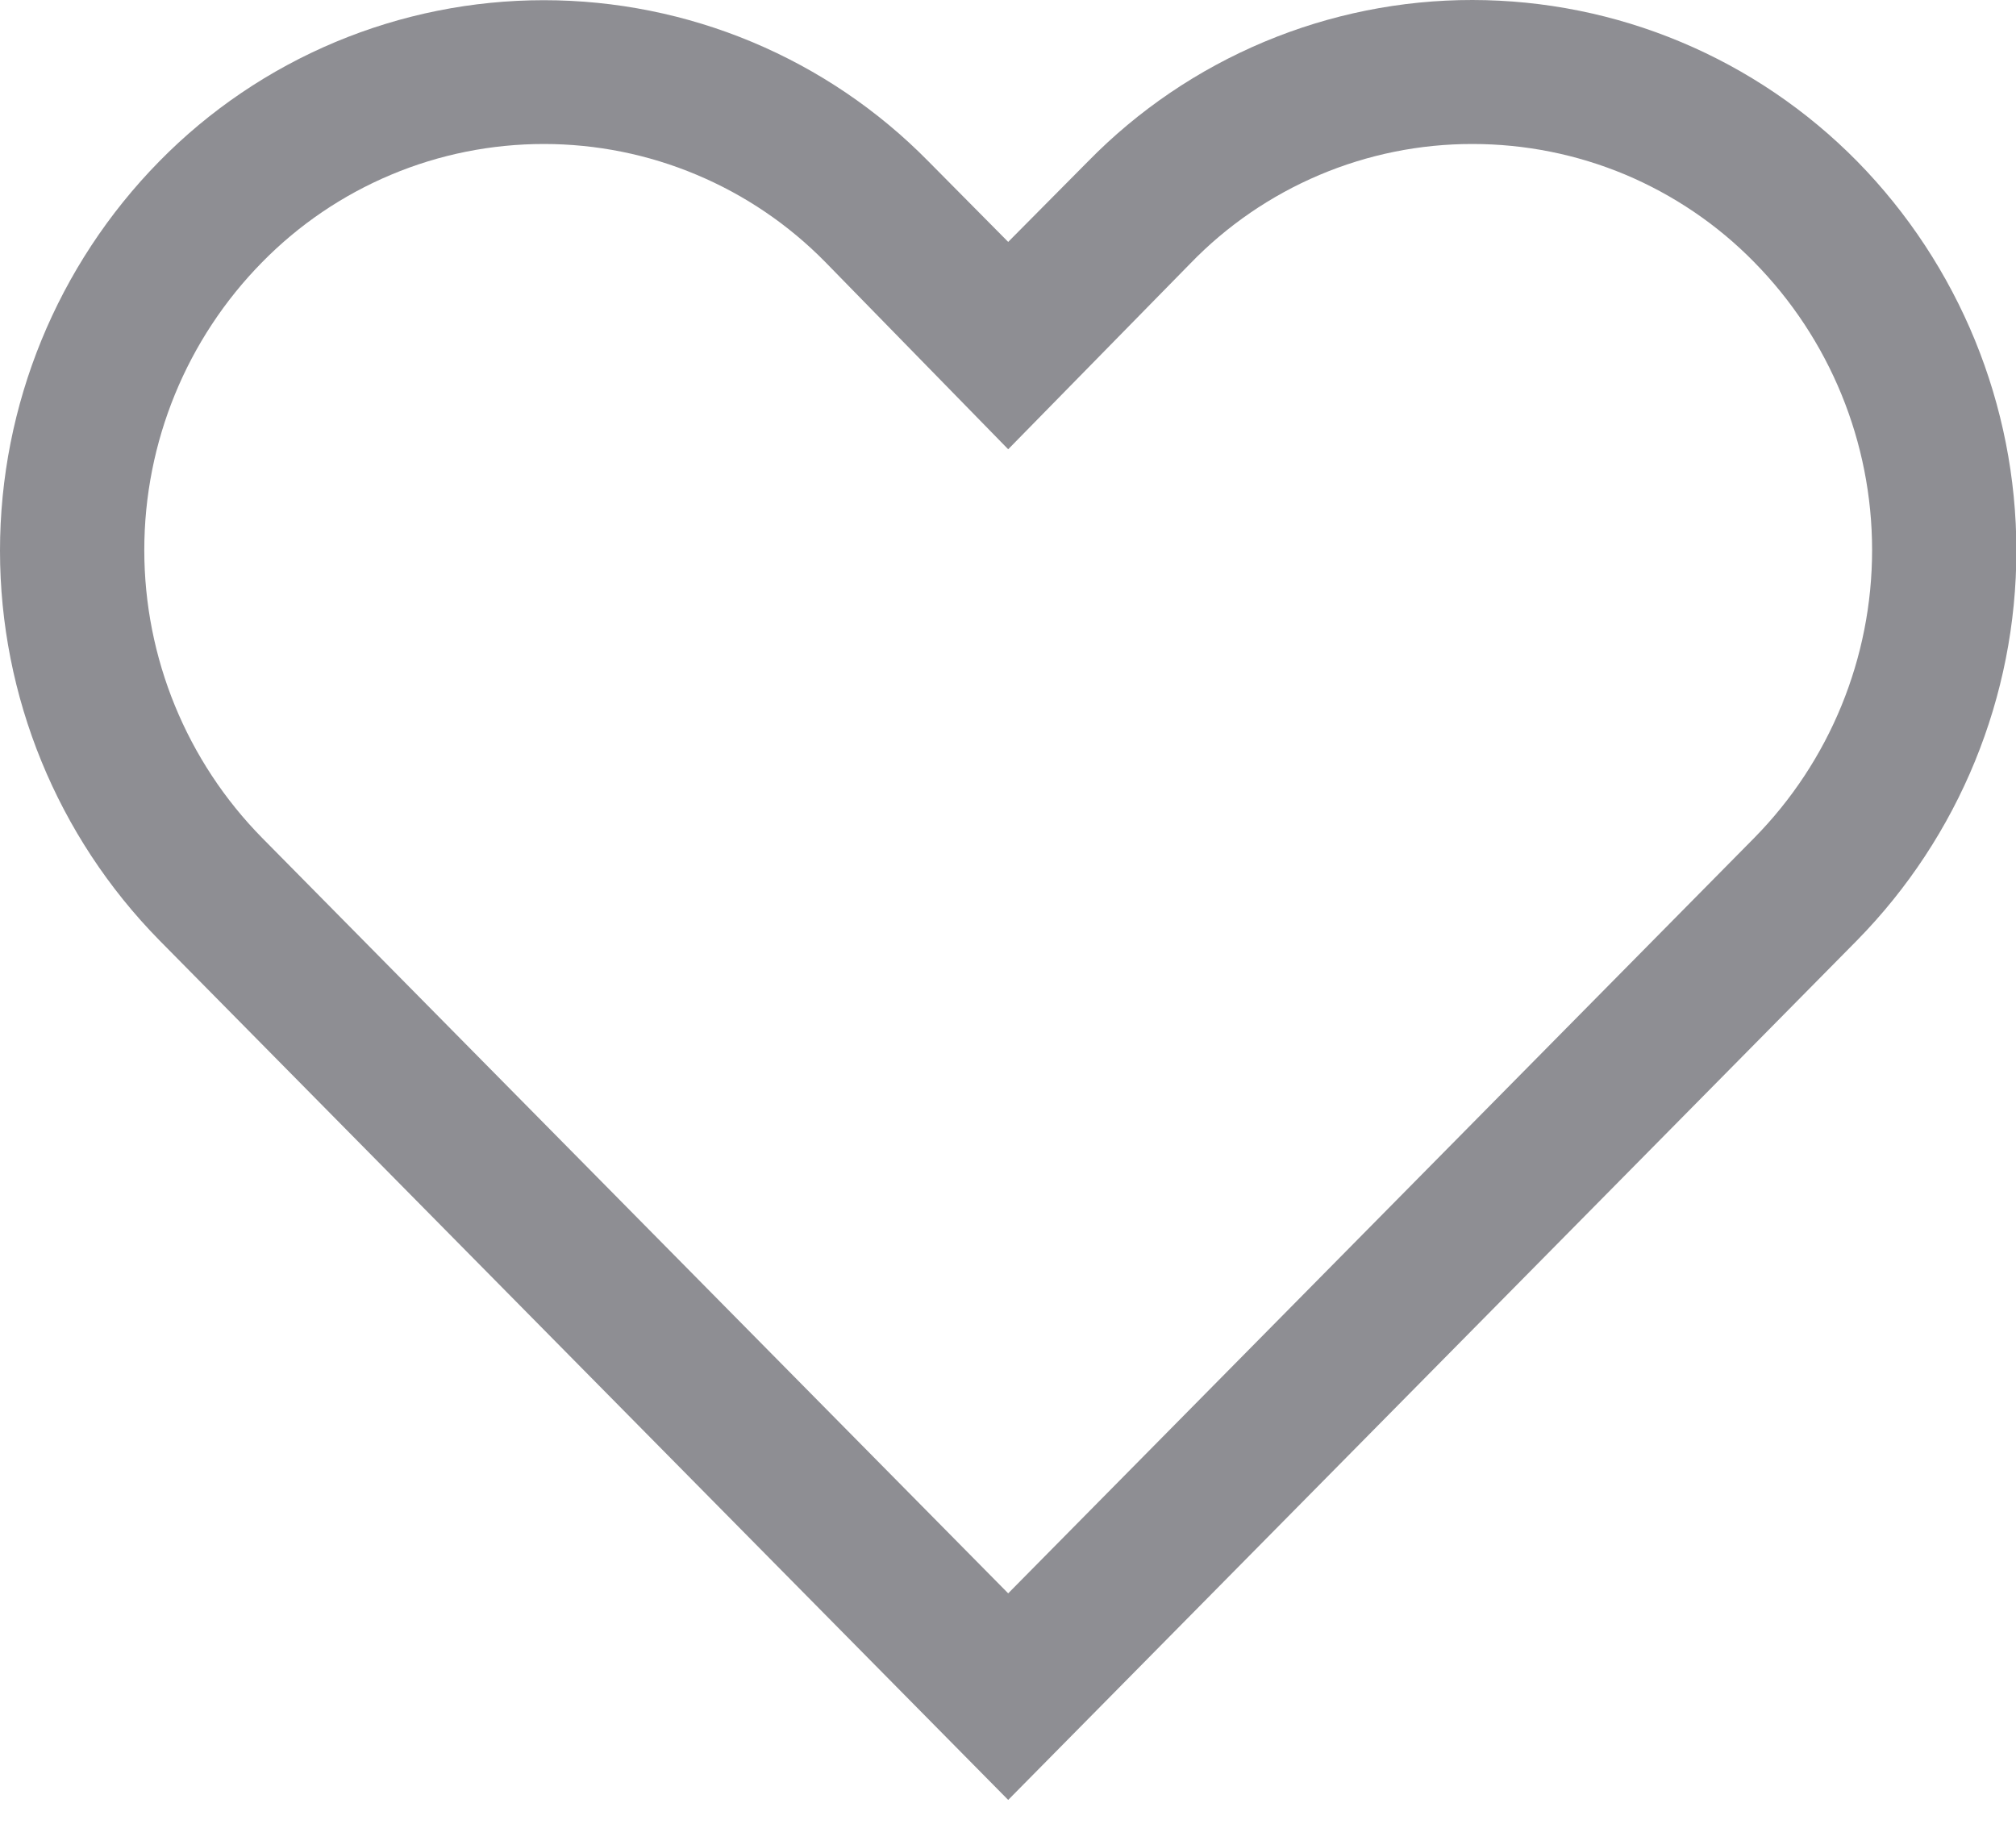
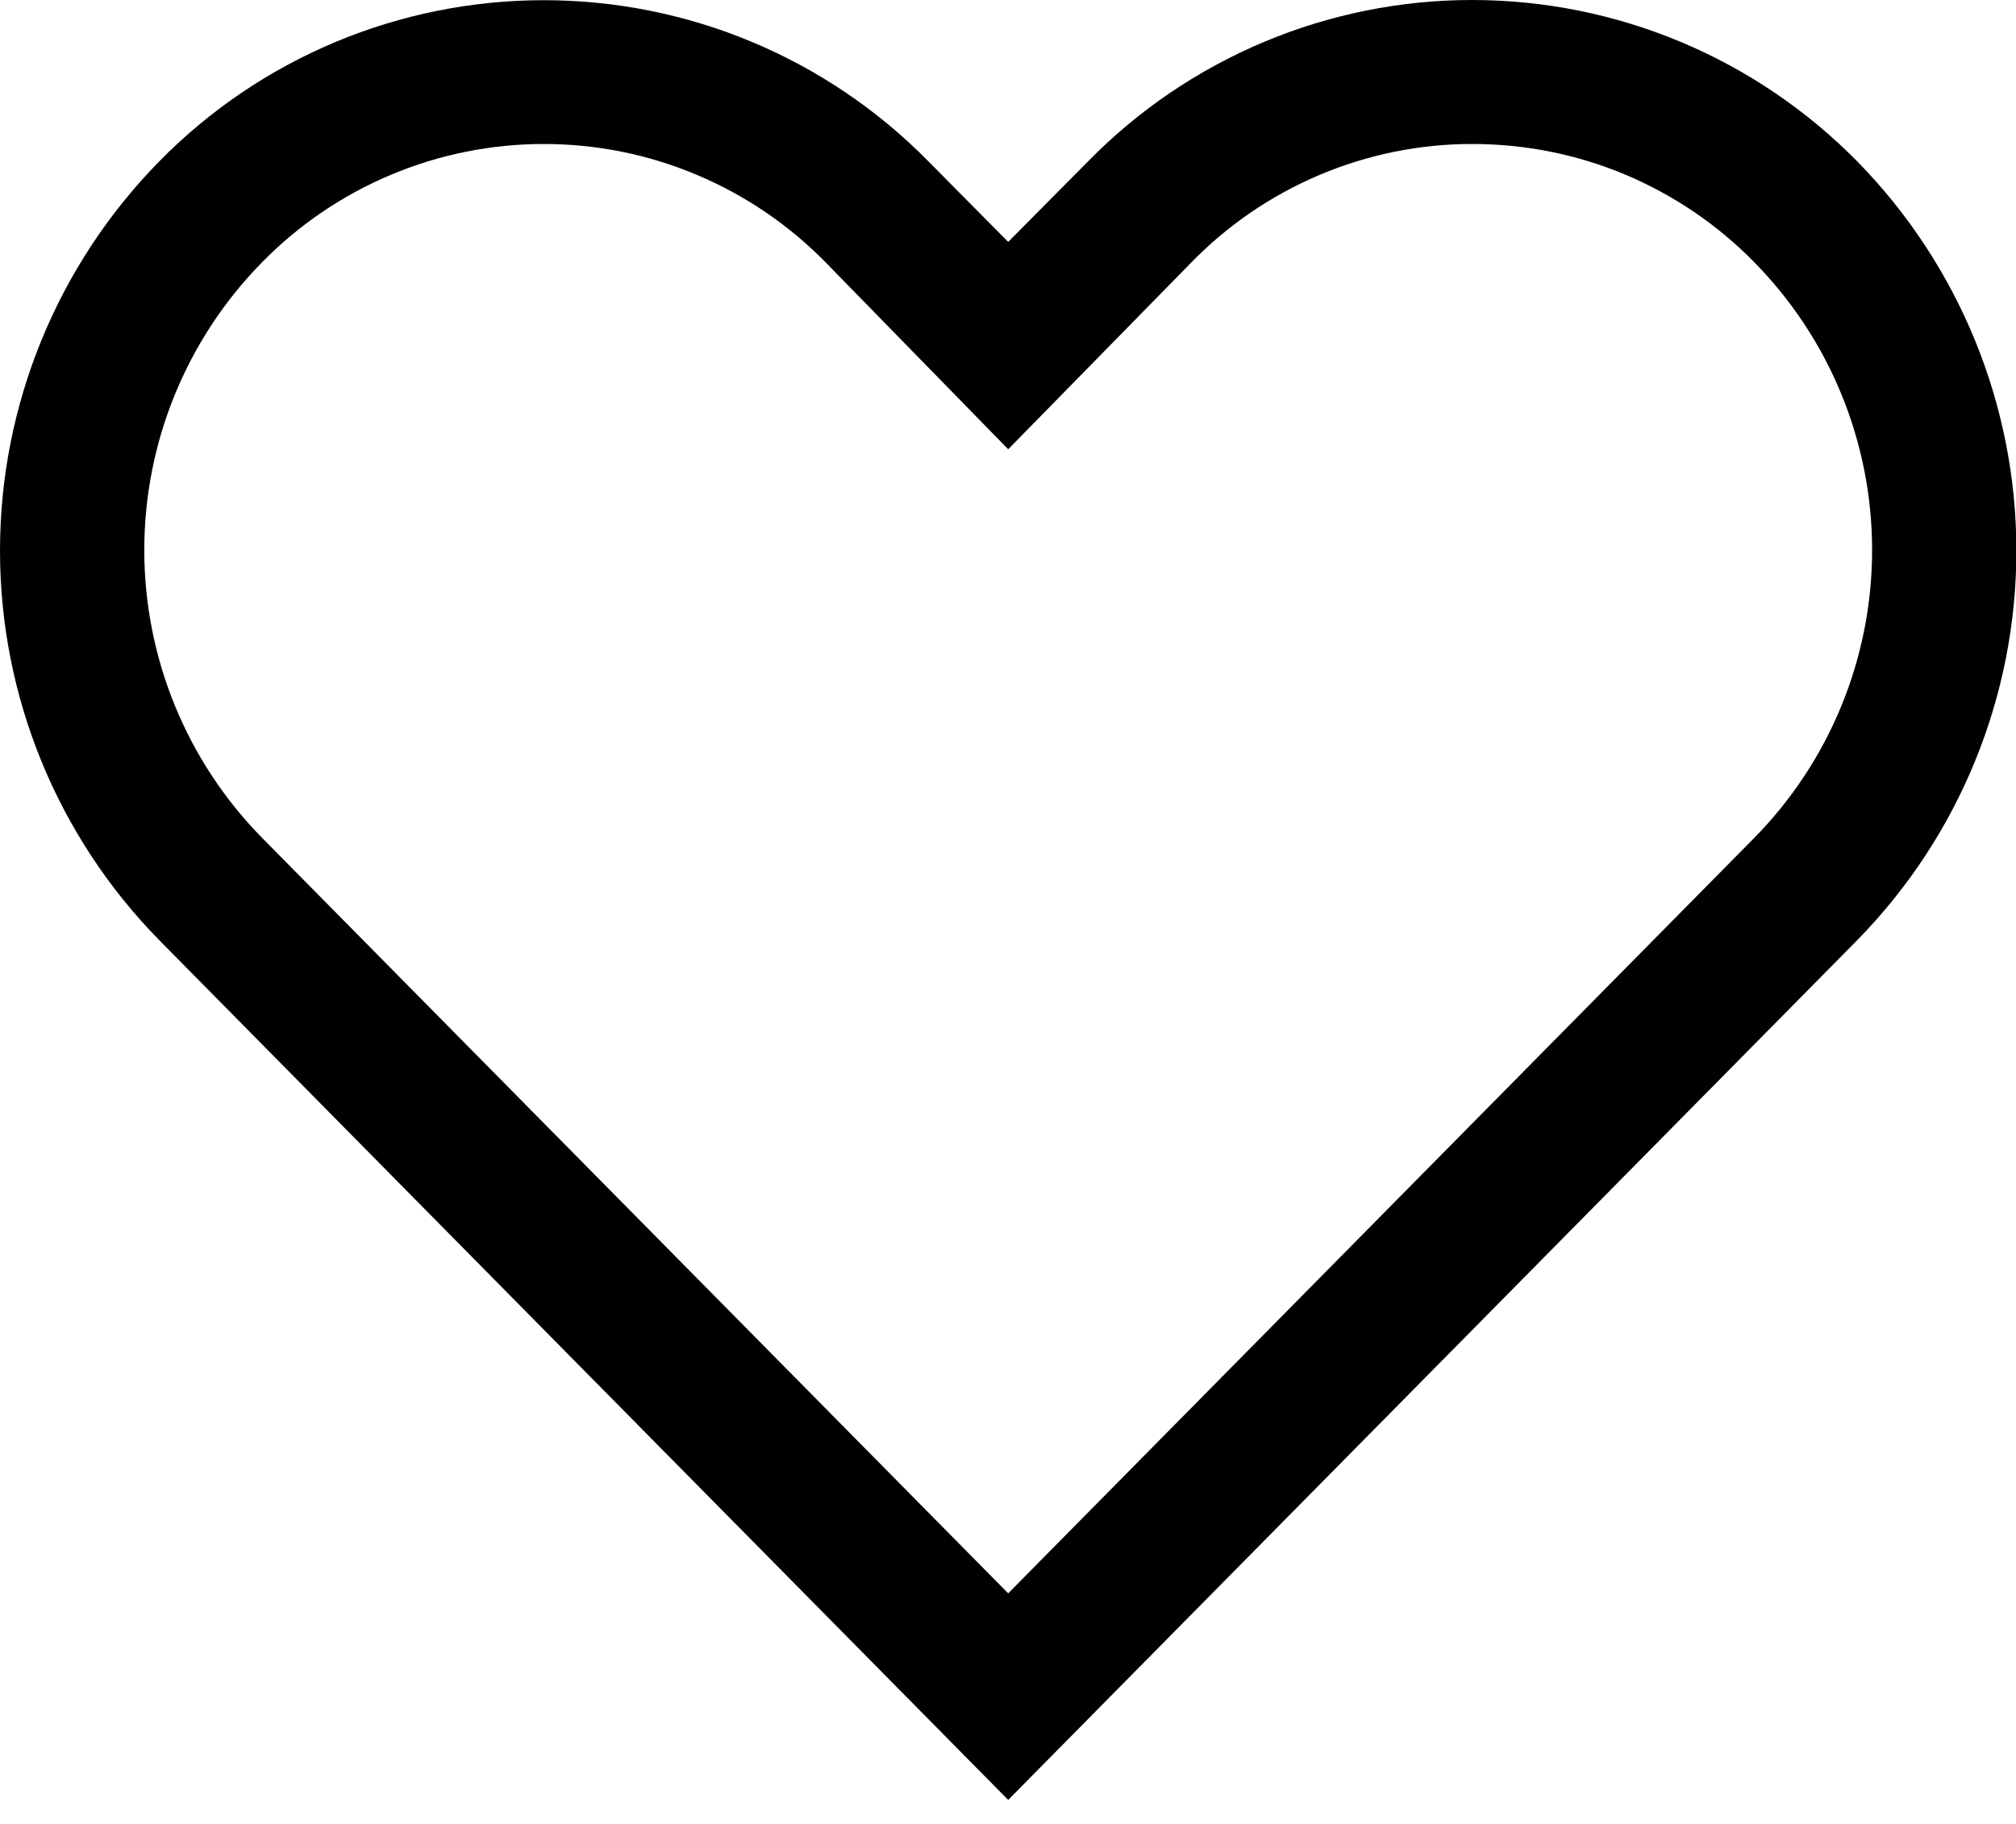
<svg xmlns="http://www.w3.org/2000/svg" width="21" height="19" viewBox="0 0 21 19" fill="none">
-   <path d="M15.339 1.5C15.886 1.5 16.426 1.608 16.93 1.819C17.433 2.031 17.89 2.34 18.272 2.73C19.06 3.53 19.501 4.607 19.501 5.73C19.501 6.853 19.06 7.93 18.272 8.73L10.502 16.598L2.732 8.73C1.944 7.93 1.503 6.853 1.503 5.73C1.503 4.607 1.944 3.53 2.732 2.73C3.115 2.34 3.571 2.031 4.074 1.82C4.578 1.608 5.119 1.5 5.665 1.5C6.211 1.5 6.751 1.608 7.255 1.82C7.758 2.031 8.214 2.34 8.597 2.73L10.502 4.68L12.399 2.745C12.781 2.35 13.238 2.037 13.743 1.823C14.248 1.609 14.791 1.499 15.339 1.5ZM15.339 2.01214e-06C14.594 -0.001 13.855 0.148 13.168 0.436C12.48 0.725 11.857 1.147 11.335 1.68L10.502 2.52L9.67 1.68C9.147 1.148 8.523 0.726 7.836 0.438C7.148 0.15 6.41 0.002 5.665 0.002C4.919 0.002 4.181 0.15 3.493 0.438C2.806 0.726 2.182 1.148 1.66 1.68C0.596 2.763 0 4.22 0 5.737C0 7.255 0.596 8.712 1.66 9.795L6.081 14.273L10.502 18.75L19.345 9.795C20.408 8.712 21.004 7.255 21.004 5.737C21.004 4.22 20.408 2.763 19.345 1.68C18.822 1.149 18.198 0.726 17.511 0.438C16.823 0.149 16.085 0.001 15.339 2.01214e-06Z" fill="#8E8E93" />
+   <path d="M15.339 1.5C15.886 1.5 16.426 1.608 16.93 1.819C17.433 2.031 17.89 2.34 18.272 2.73C19.06 3.53 19.501 4.607 19.501 5.73C19.501 6.853 19.06 7.93 18.272 8.73L10.502 16.598L2.732 8.73C1.944 7.93 1.503 6.853 1.503 5.73C1.503 4.607 1.944 3.53 2.732 2.73C3.115 2.34 3.571 2.031 4.074 1.82C4.578 1.608 5.119 1.5 5.665 1.5C6.211 1.5 6.751 1.608 7.255 1.82C7.758 2.031 8.214 2.34 8.597 2.73L10.502 4.68L12.399 2.745C12.781 2.35 13.238 2.037 13.743 1.823C14.248 1.609 14.791 1.499 15.339 1.5ZM15.339 2.01214e-06C14.594 -0.001 13.855 0.148 13.168 0.436C12.48 0.725 11.857 1.147 11.335 1.68L10.502 2.52L9.67 1.68C9.147 1.148 8.523 0.726 7.836 0.438C7.148 0.15 6.41 0.002 5.665 0.002C4.919 0.002 4.181 0.15 3.493 0.438C2.806 0.726 2.182 1.148 1.66 1.68C0.596 2.763 0 4.22 0 5.737C0 7.255 0.596 8.712 1.66 9.795L6.081 14.273L10.502 18.75L19.345 9.795C20.408 8.712 21.004 7.255 21.004 5.737C21.004 4.22 20.408 2.763 19.345 1.68C18.822 1.149 18.198 0.726 17.511 0.438C16.823 0.149 16.085 0.001 15.339 2.01214e-06Z" fill="currentColor" />
</svg>
